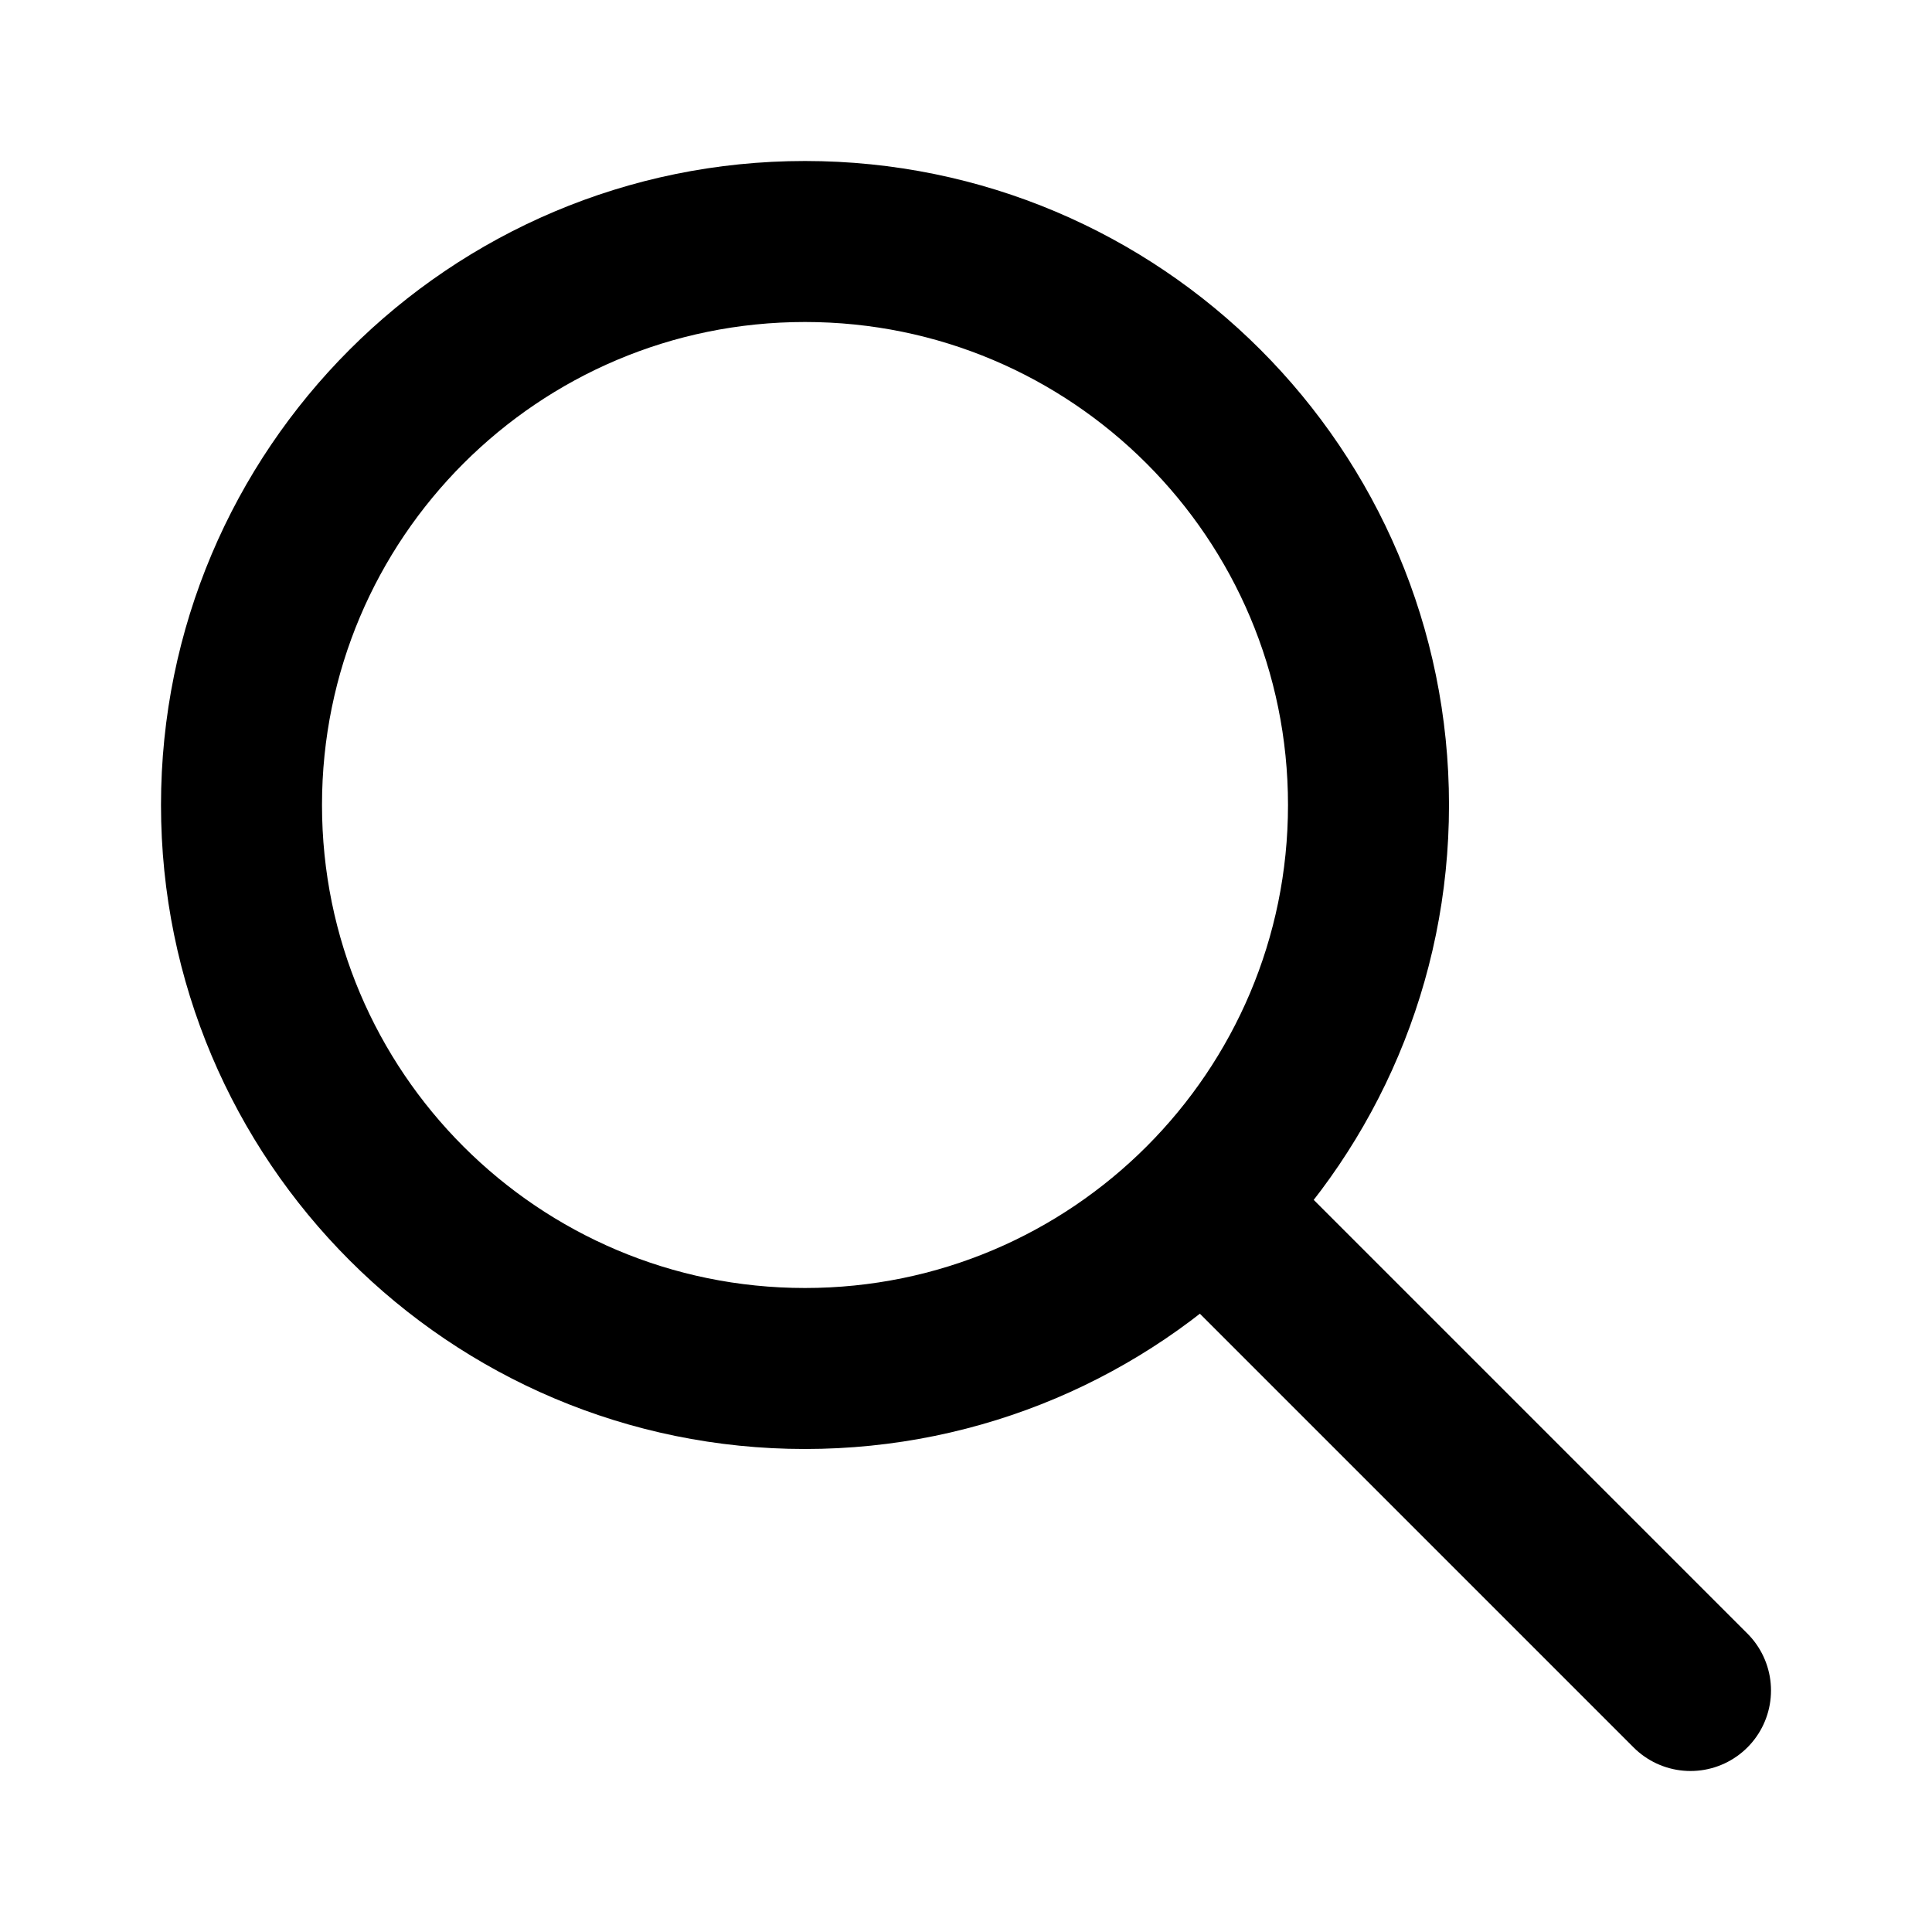
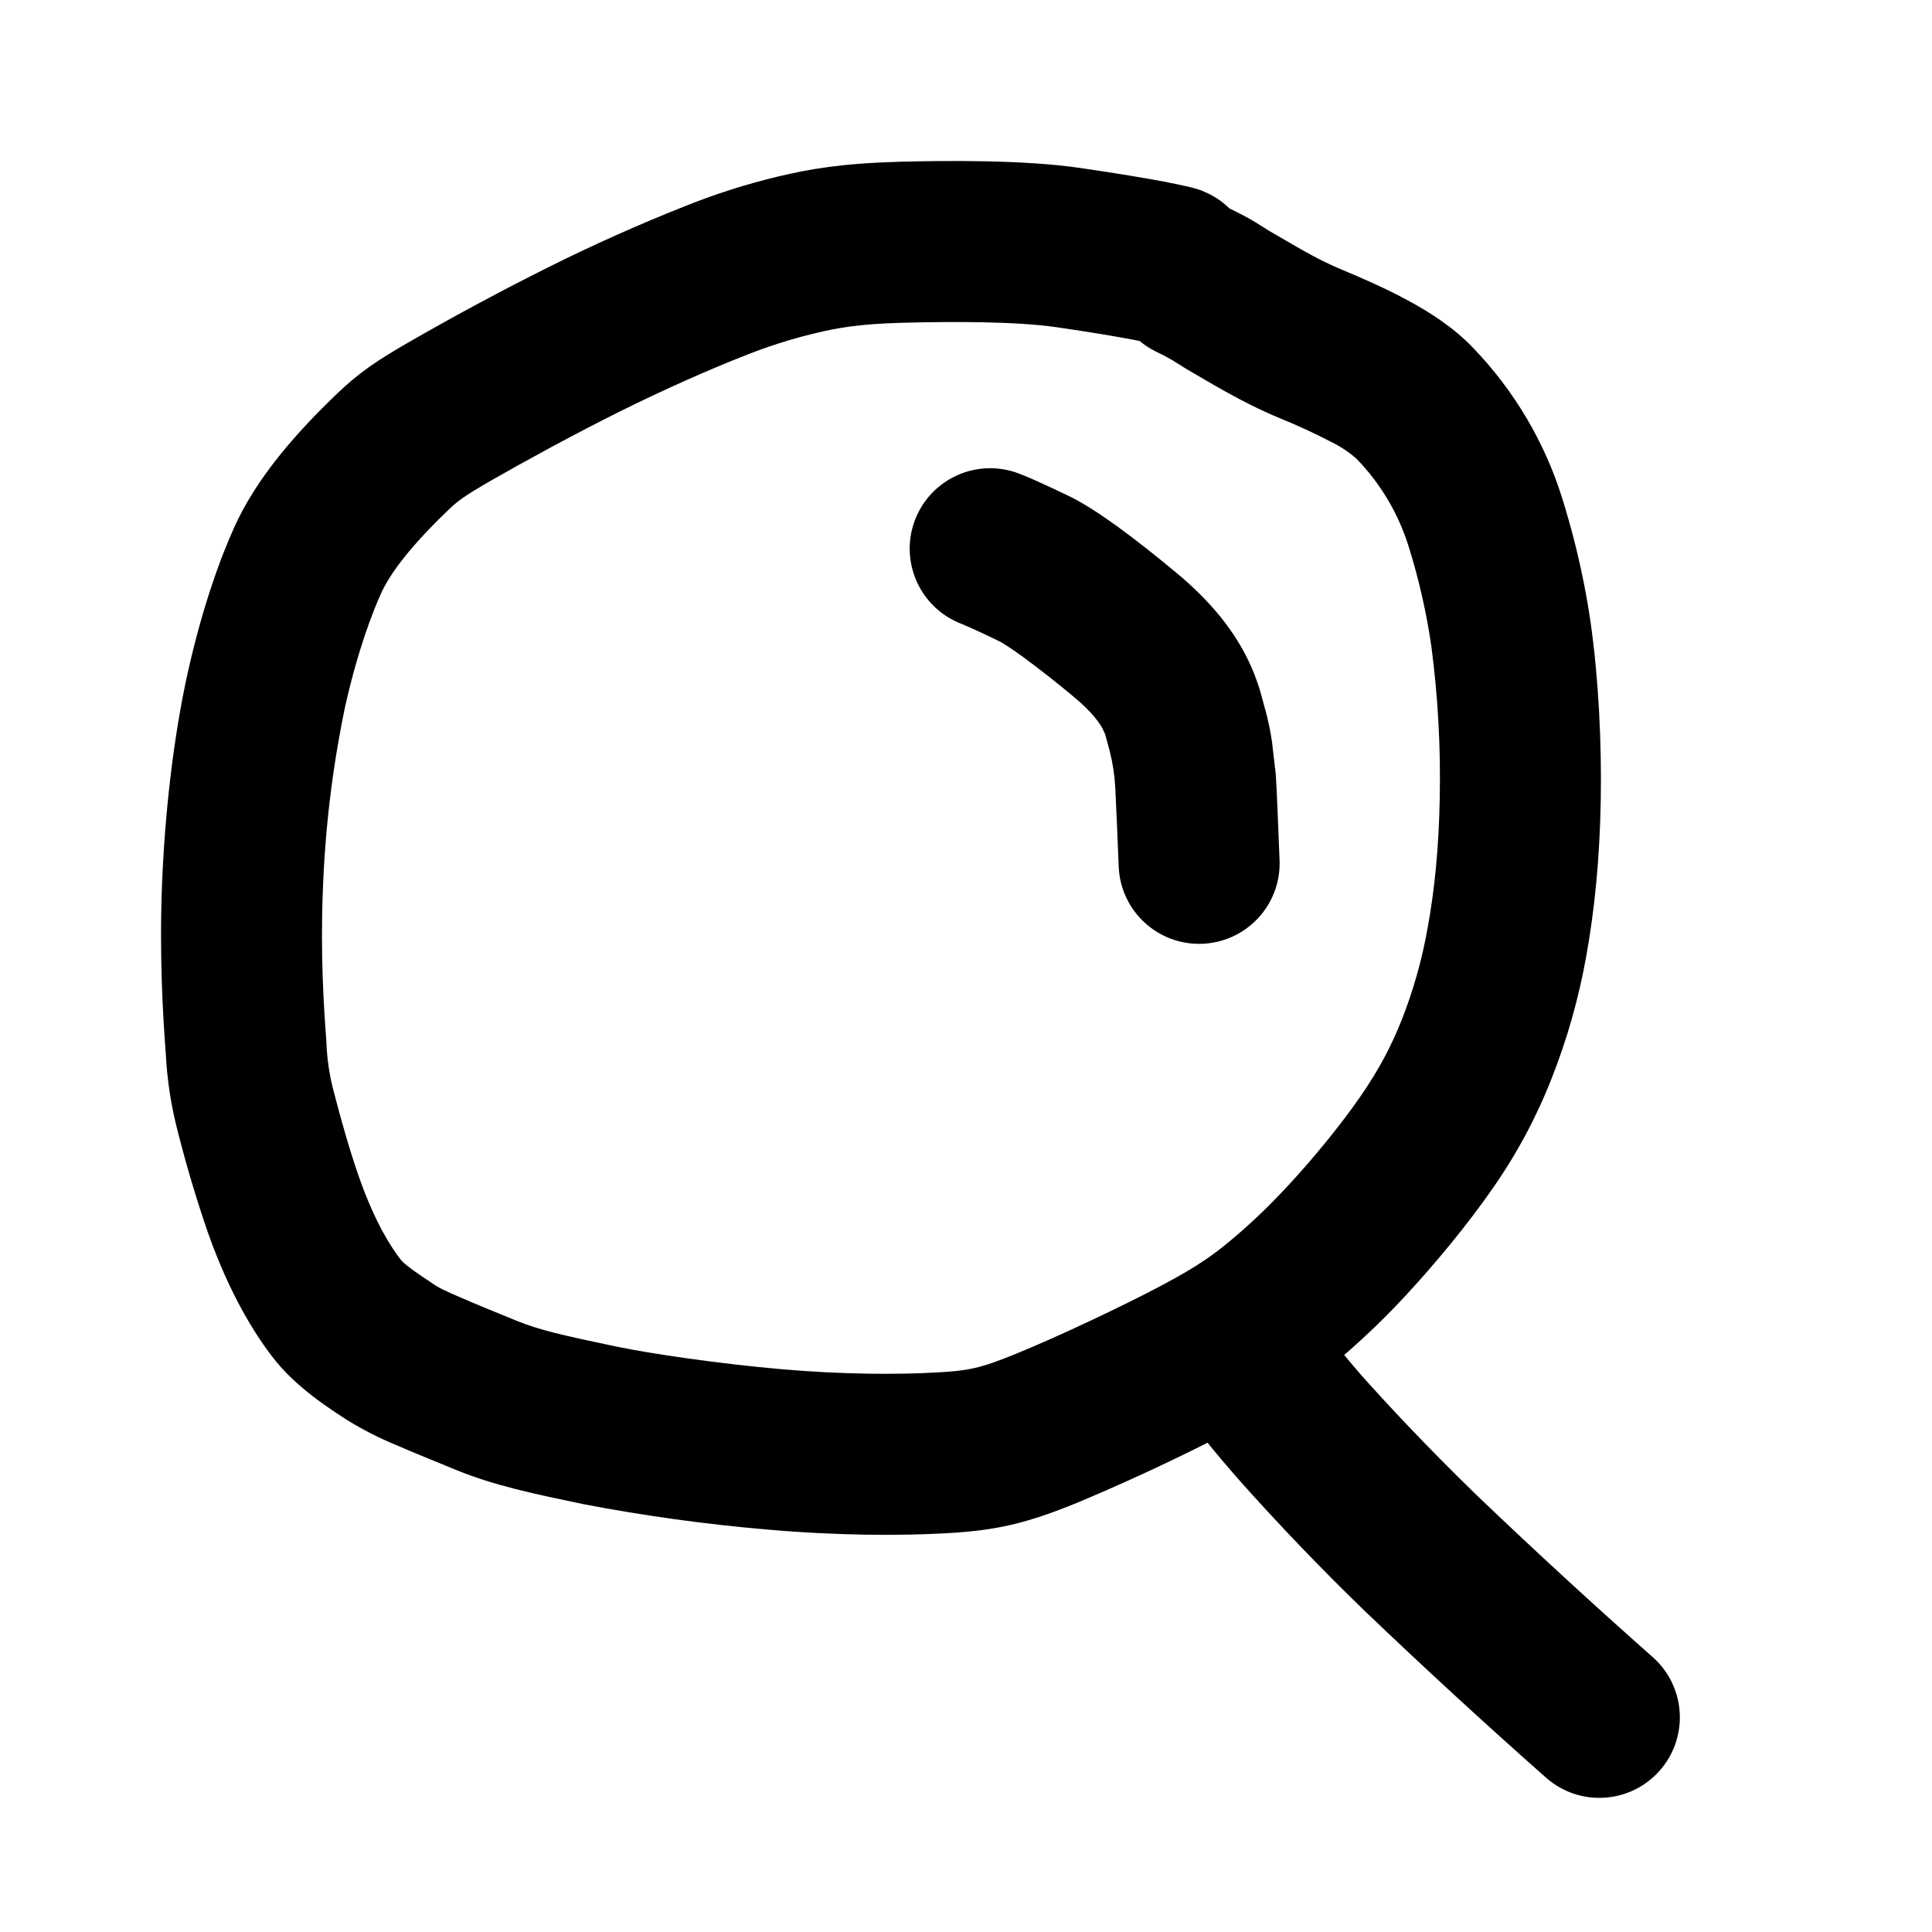
- <svg xmlns="http://www.w3.org/2000/svg" width="24" height="24" viewBox="0 0 24 24" fill="none" stroke="currentColor" stroke-width="2" stroke-linecap="round" stroke-linejoin="round" class="icon icon-tabler icons-tabler-outline icon-tabler-search">
-   <path stroke="none" d="M0 0h24v24H0z" fill="none" />
-   <path d="M10 10m-7 0a7 7 0 1 0 14 0a7 7 0 1 0 -14 0" />
-   <path d="M21 21l-6 -6" />
+ <svg xmlns="http://www.w3.org/2000/svg" t="1781887092604" class="icon" viewBox="0 0 1024 1024" version="1.1" p-id="4509" width="1rem" height="1rem" fill="currentColor">
+   <path d="M475.392 85.76c26.112-0.683 66.987-1.109 96.939 3.243 20.693 2.987 35.115 5.504 44.629 7.253a368.64 368.64 0 0 1 14.421 3.072l1.877 0.512 1.664 0.512 1.707 0.555 4.267 1.877 3.755 2.133a42.667 42.667 0 0 1 6.912 5.504c6.357 3.157 10.24 5.163 14.08 7.509l4.395 2.773 2.133 1.365c14.592 8.363 24.832 14.933 39.125 20.907 10.88 4.523 23.296 9.941 34.816 16.213 11.136 5.973 24.192 14.165 34.645 25.173a201.515 201.515 0 0 1 47.232 79.659c4.096 13.227 10.795 36.267 15.104 66.176 4.181 29.44 5.888 63.701 5.333 94.293-0.555 30.805-3.285 58.027-7.68 82.304a337.323 337.323 0 0 1-18.432 65.024 280.491 280.491 0 0 1-31.403 58.411c-13.483 19.413-30.549 39.851-45.056 55.552a406.613 406.613 0 0 1-33.408 32.384c2.475 2.944 5.291 6.357 8.661 10.24 13.483 15.189 34.859 38.144 61.397 63.915a3264 3264 0 0 0 94.08 86.528 42.667 42.667 0 0 1-56.96 63.531 3334.187 3334.187 0 0 1-96.597-88.832 1305.301 1305.301 0 0 1-65.835-68.608c-7.381-8.405-12.8-14.848-17.152-20.267a1096.96 1096.96 0 0 1-69.035 31.787c-27.179 11.093-42.88 14.72-69.803 16.213-23.851 1.323-57.557 1.28-94.379-1.963a946.133 946.133 0 0 1-97.877-13.525c-26.027-5.461-46.336-9.6-67.115-18.048-11.349-4.651-22.443-9.131-31.659-13.141a182.059 182.059 0 0 1-26.027-13.227c-8.96-5.888-27.307-17.28-39.723-33.536-9.771-12.757-22.528-33.067-34.133-65.664a660.48 660.48 0 0 1-15.616-52.096 205.056 205.056 0 0 1-6.827-43.307c-1.451-18.987-3.413-51.2-2.005-88.619 1.408-37.12 5.973-78.421 13.696-113.109 7.637-34.432 17.493-61.44 24.917-77.611 10.667-23.296 28.715-45.611 53.077-69.12 12.971-12.544 22.4-18.688 40.533-29.141a1440.341 1440.341 0 0 1 72.192-38.741 927.488 927.488 0 0 1 72.277-32.341 355.157 355.157 0 0 1 49.963-15.957c16.213-3.84 33.408-6.912 62.891-7.723z m2.304 85.333c-23.168 0.64-34.56 2.859-45.355 5.461a270.208 270.208 0 0 0-38.699 12.373c-17.28 6.784-40.448 16.939-65.408 29.312-25.003 12.459-51.2 26.88-67.627 36.267-15.616 9.045-18.133 11.093-23.765 16.555-20.907 20.139-30.464 33.835-34.816 43.307-4.736 10.368-12.8 31.659-19.2 60.587a578.731 578.731 0 0 0-11.733 97.792c-1.28 32.811 0.512 61.397 1.877 78.848a119.04 119.04 0 0 0 4.352 28.587c3.072 12.032 8.235 30.464 13.355 44.8 8.533 23.979 16.981 36.48 21.547 42.453 1.792 2.347 6.101 5.632 18.816 14.037a38.912 38.912 0 0 0 3.541 1.92c2.432 1.195 5.632 2.645 9.643 4.352 8.021 3.499 17.963 7.552 29.781 12.373 12.245 4.949 24.533 7.68 52.352 13.525 19.2 3.968 54.443 9.131 87.979 12.075 32.725 2.859 62.293 2.859 82.133 1.707 16.725-0.896 23.168-2.133 42.24-9.984 21.76-8.875 55.339-24.661 77.099-36.181 20.267-10.795 27.819-16.64 36.267-23.637 9.344-7.808 18.987-16.64 31.147-29.781 12.501-13.525 26.88-30.891 37.547-46.293 10.197-14.677 16.64-27.136 22.272-41.216a252.587 252.587 0 0 0 13.696-48.896c3.541-19.285 5.888-41.813 6.357-68.523a533.461 533.461 0 0 0-4.48-80.597 339.84 339.84 0 0 0-12.16-53.163 116.224 116.224 0 0 0-27.52-46.037 59.477 59.477 0 0 0-13.355-8.875 310.4 310.4 0 0 0-27.179-12.544c-20.821-8.661-37.803-19.371-49.024-25.813l-0.597-0.341-4.779-2.987-2.688-1.707a117.333 117.333 0 0 0-9.003-4.693 43.051 43.051 0 0 1-8.32-5.461l-2.987-0.555c-8.021-1.536-21.205-3.84-40.917-6.699-21.803-3.157-55.893-3.072-82.347-2.347z m7.253 104.533a42.667 42.667 0 0 1 55.04-24.661c7.381 2.773 18.731 8.235 26.197 11.776 14.805 7.04 36.267 23.339 57.301 40.832 17.92 14.891 29.44 29.44 36.864 43.904 3.499 6.741 5.973 13.483 7.552 18.731l2.645 9.685 0.085 0.341 0.128 0.341c1.536 5.931 2.645 11.179 3.413 16.512l2.005 17.237v0.64l0.085 0.597c0.597 10.155 1.28 27.904 1.963 45.312a42.667 42.667 0 0 1-85.248 3.328c-0.725-17.451-1.365-33.707-1.877-42.923a98.347 98.347 0 0 0-2.859-18.859v-0.043c-2.261-8.064-1.963-8.448-3.755-11.947-1.365-2.688-5.035-8.533-15.488-17.195a547.883 547.883 0 0 0-26.709-20.992 191.232 191.232 0 0 0-8.96-6.187c-1.152-0.768-2.133-1.28-2.773-1.707a402.347 402.347 0 0 0-20.907-9.685 42.667 42.667 0 0 1-24.704-55.04z" p-id="4510" />
</svg>
